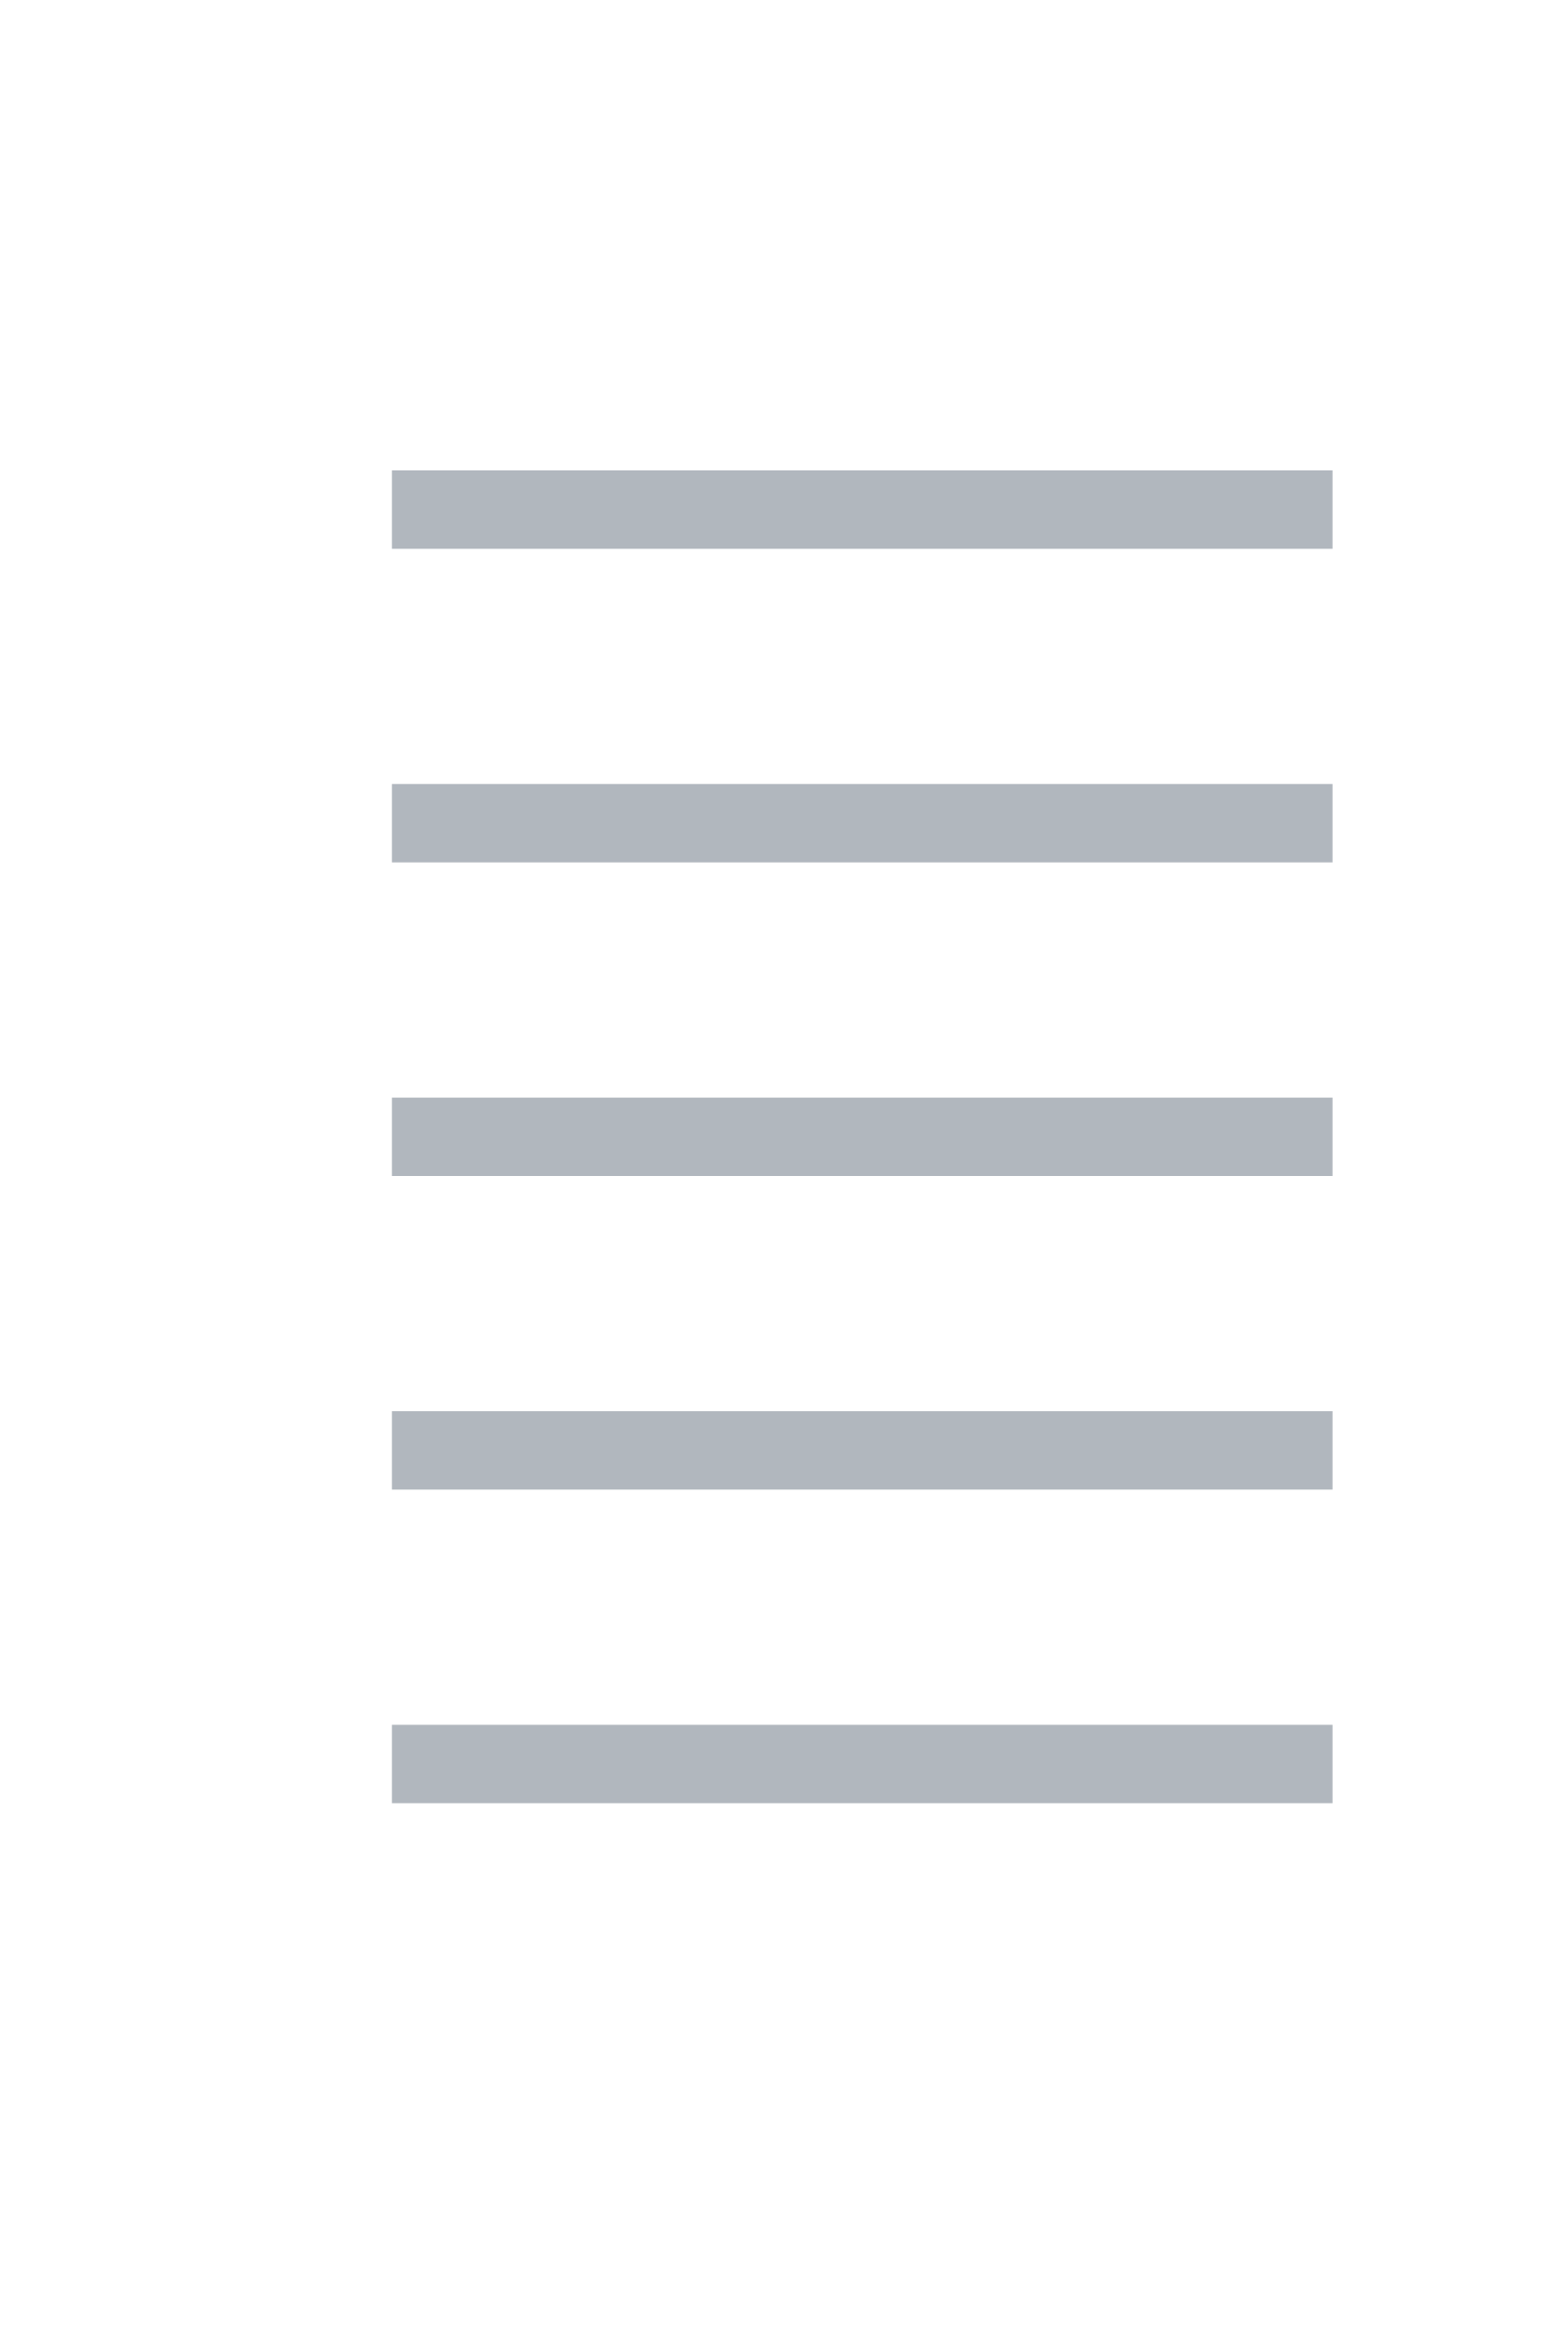
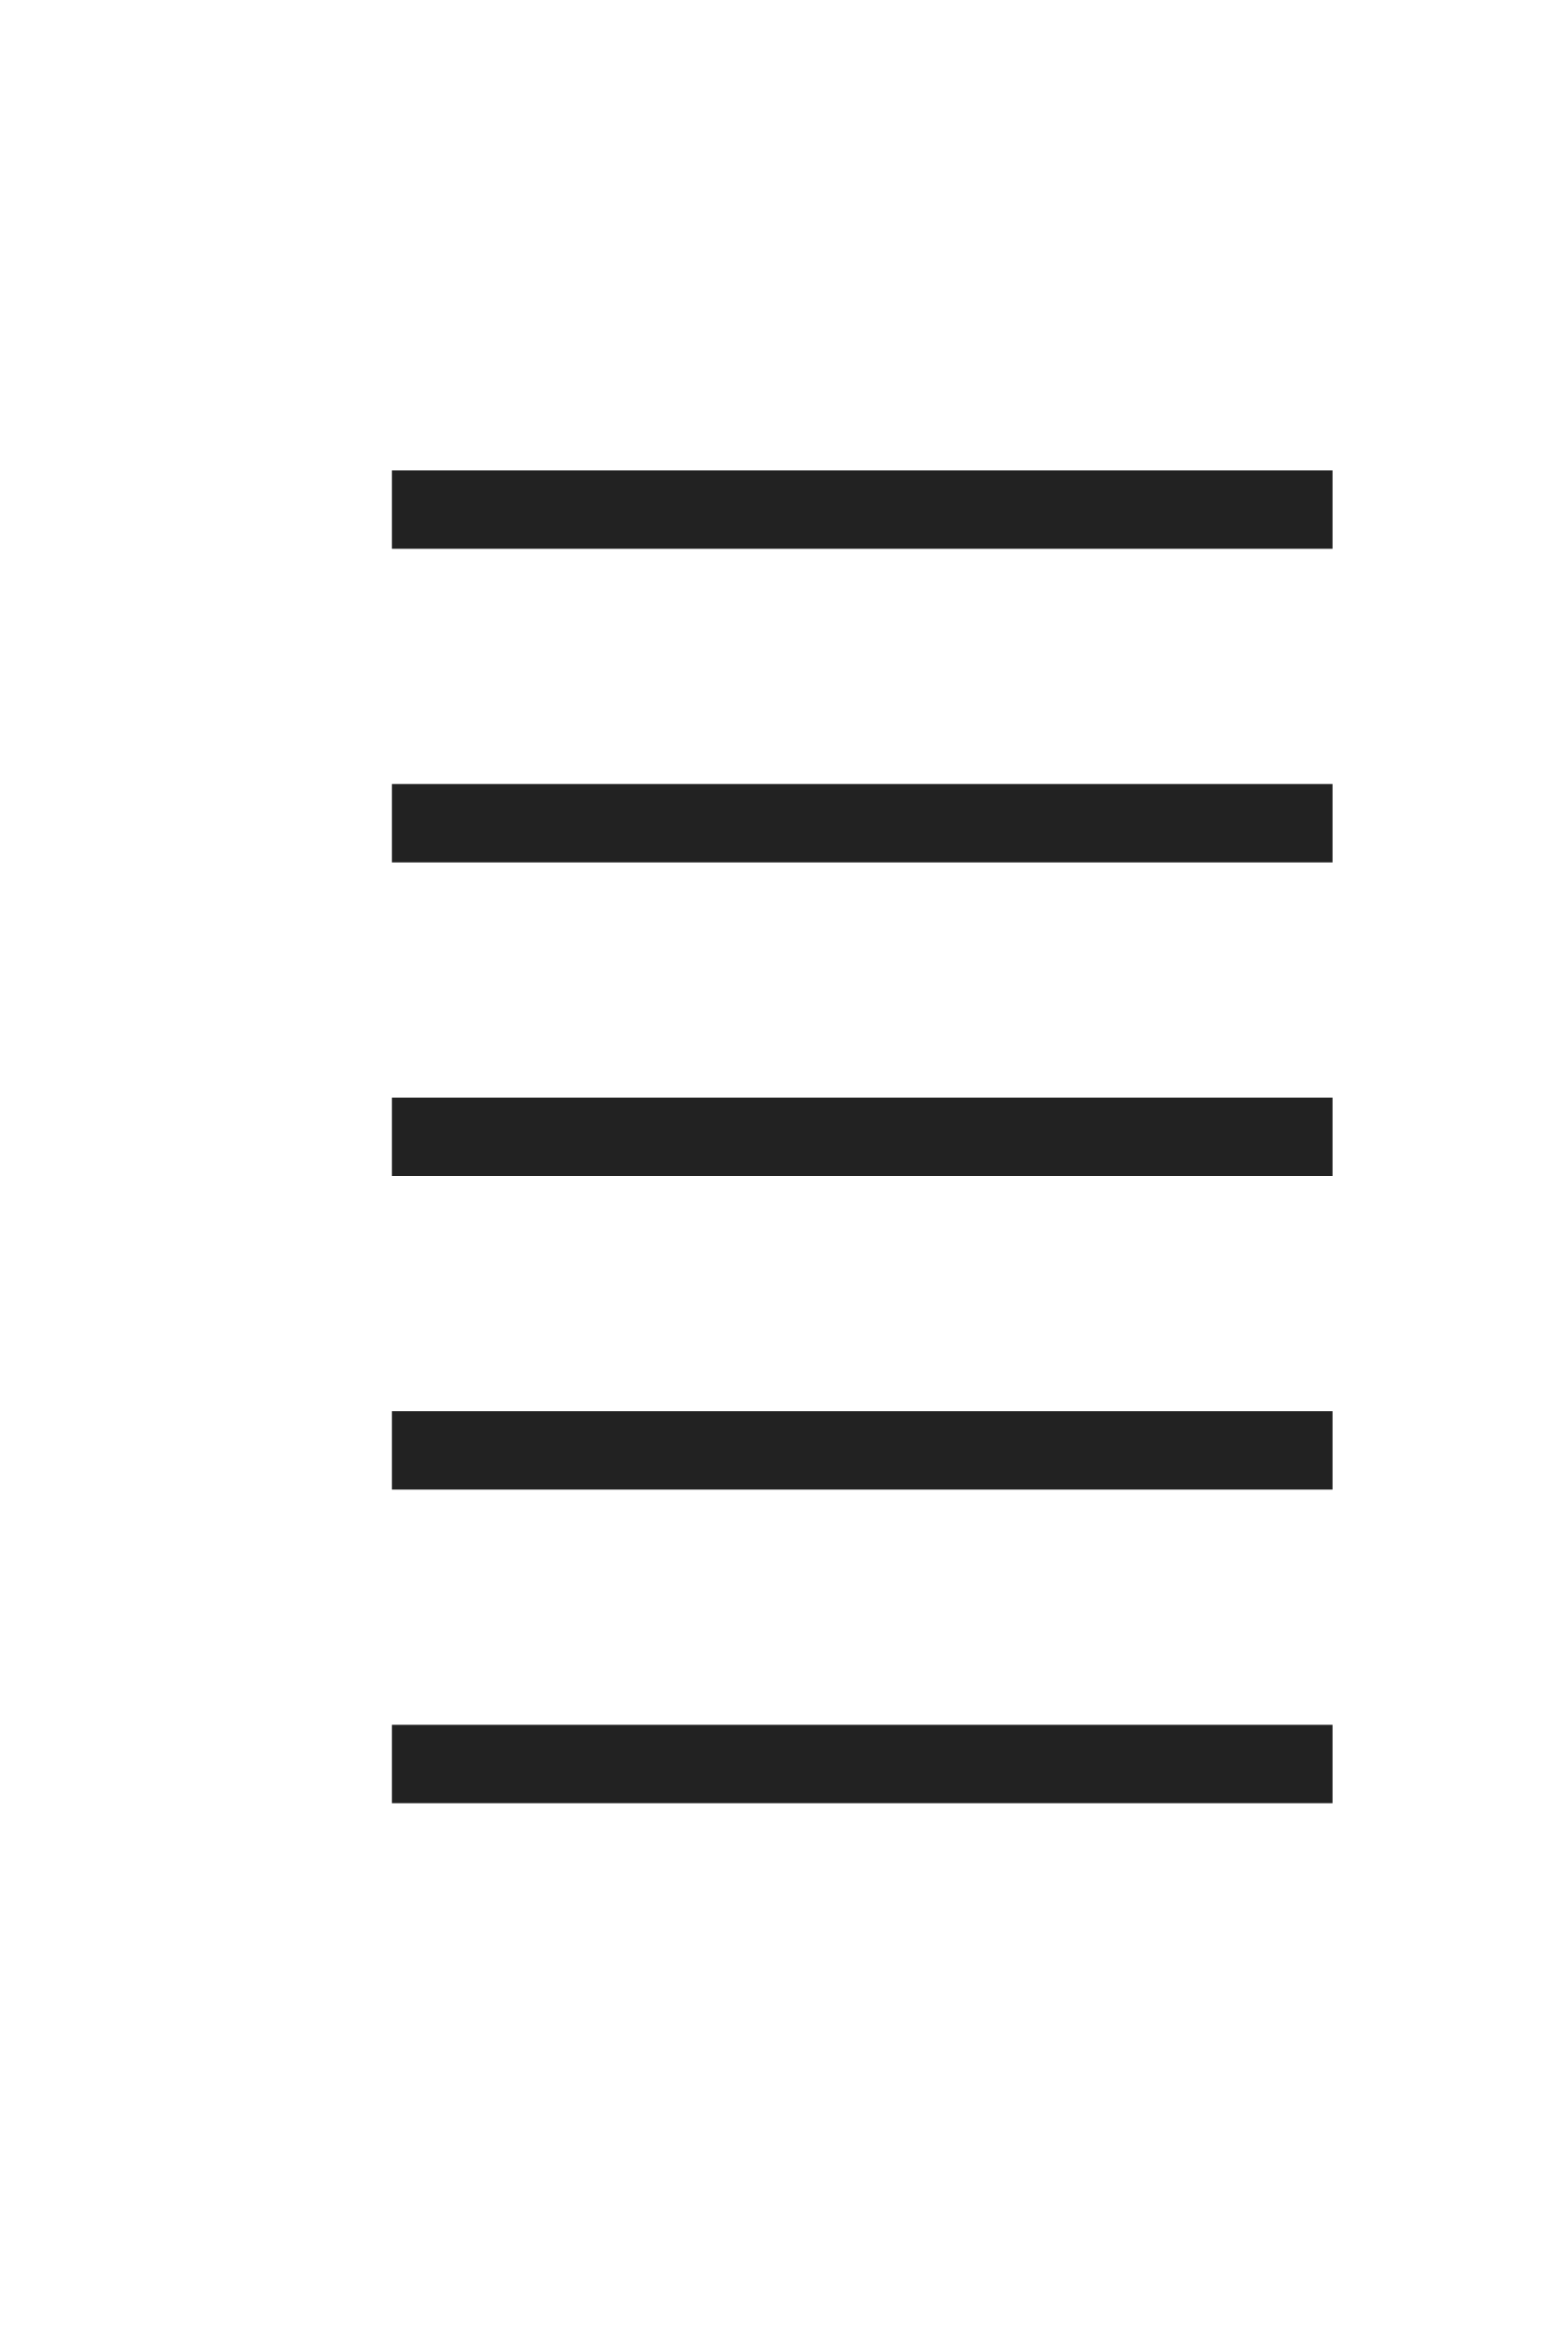
<svg xmlns="http://www.w3.org/2000/svg" width="20" height="30" viewBox="0 0 20 30">
-   <g fill="#b1b7be">
-     <path id="rect4591" d="M5 6h12v1H5z" />
-     <path id="rect4643" d="M5 10h12v1H5z" />
-     <path id="rect4645" d="M5 14h12v1H5z" />
-     <path id="rect4647" d="M5 18h12v1H5z" />
-     <path id="rect4649" d="M5 22h12v1H5z" />
+   <g fill="#222">
+     <path d="M5 10h12v1H5z" />
+     <path d="M5 6h12v1H5z" />
+     <path d="M5 14h12v1H5z" />
+     <path d="M5 18h12v1H5z" />
+     <path d="M5 22h12v1H5z" />
  </g>
</svg>
